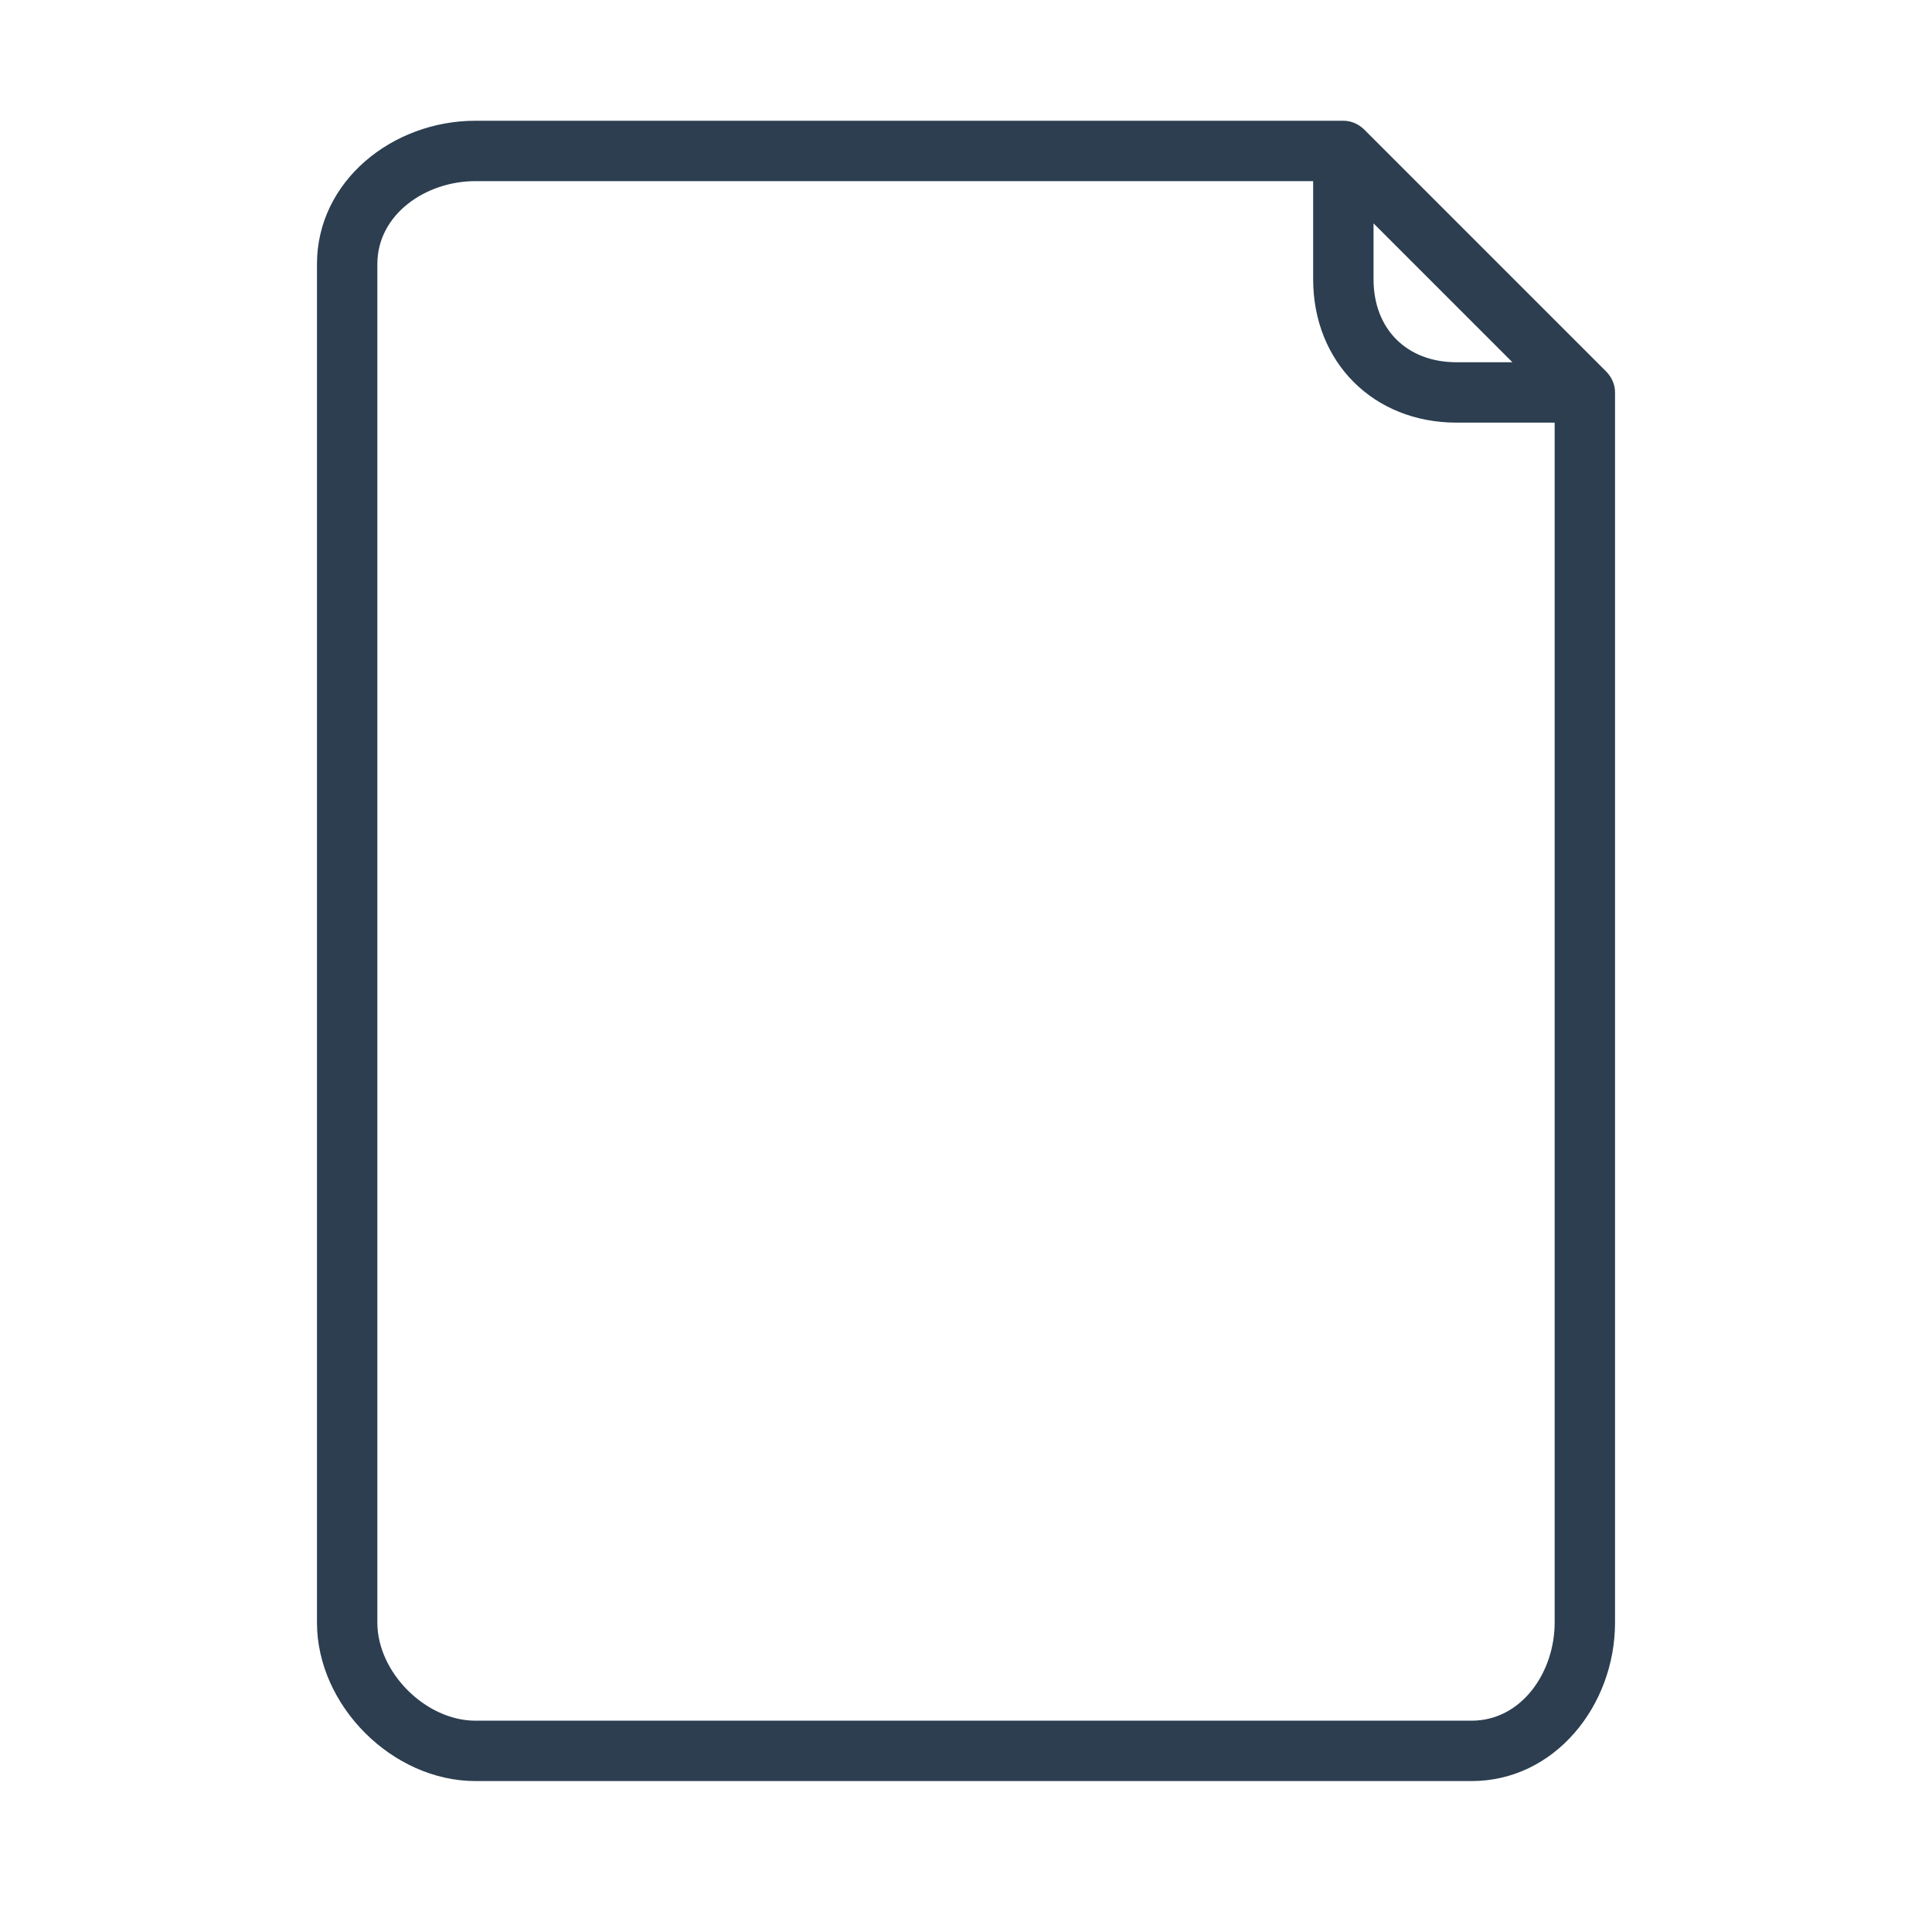
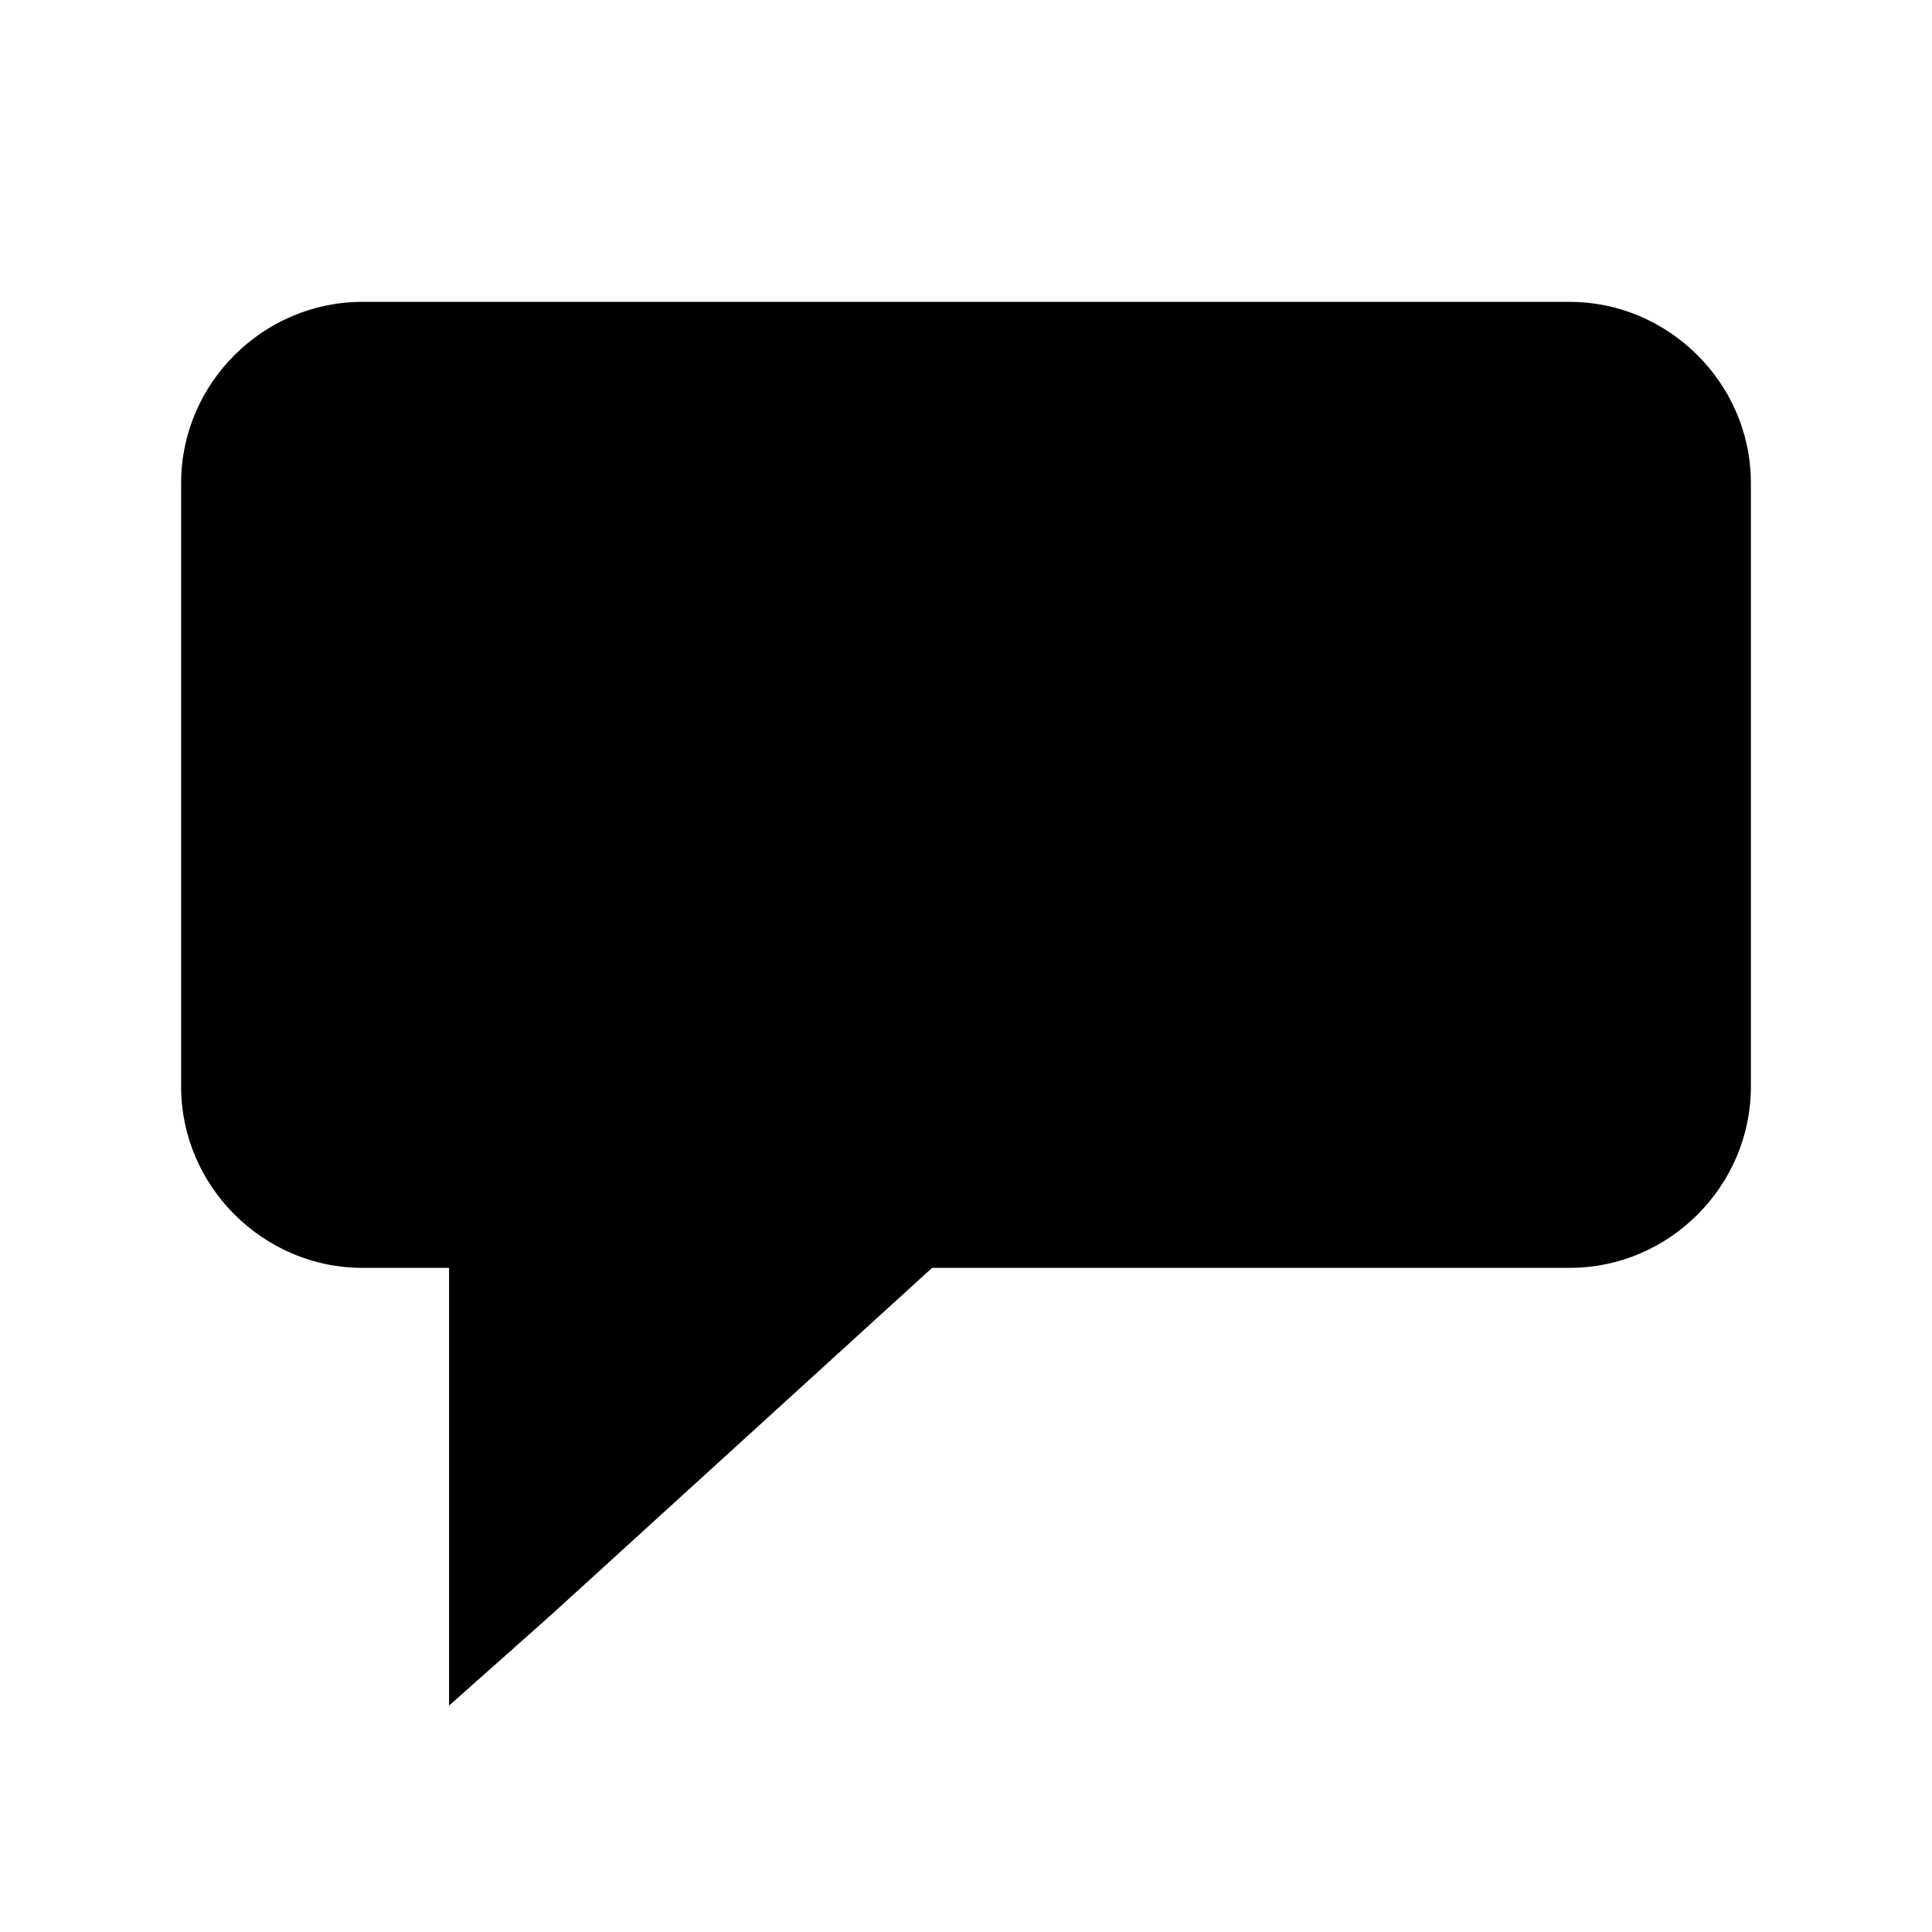
- <svg xmlns="http://www.w3.org/2000/svg" enable-background="new 0 0 128 128" height="128px" id="Layer_1" version="1.1" viewBox="0 0 128 128" width="128px" xml:space="preserve">
-   <path d="M106.4,24.6l-16-16C90,8.2,89.5,8,89,8H31.5C26,8,21,12,21,17.5v90c0,5.5,5,10.5,10.5,10.5h66  c5.5,0,9.5-5,9.5-10.5V26C107,25.5,106.8,25,106.4,24.6z M91,14.8l9.2,9.2h-3.7c-3.3,0-5.5-2.2-5.5-5.5V14.8z M103,107.5  c0,3.3-2.2,6.5-5.5,6.5h-66c-3.3,0-6.5-3.2-6.5-6.5v-90c0-3.3,3.2-5.5,6.5-5.5H87v6.5c0,5.5,4,9.5,9.5,9.5h6.5V107.5z" fill="#2C3E50" />
+ <svg xmlns="http://www.w3.org/2000/svg" id="svg3190" height="16px" viewBox="0 0 16 16" width="16px" version="1.1">
+   <path id="path3196" d="M3,2.5c-0.819,0-1.5,0.673-1.5,1.5v5c0,0.827,0.684,1.5,1.5,1.5h0.719v3.625l0.844-0.75,3.156-2.875h5.281c0.823,0,1.5-0.678,1.5-1.5v-5c0-0.828-0.684-1.5-1.5-1.5h-10z" />
</svg>
